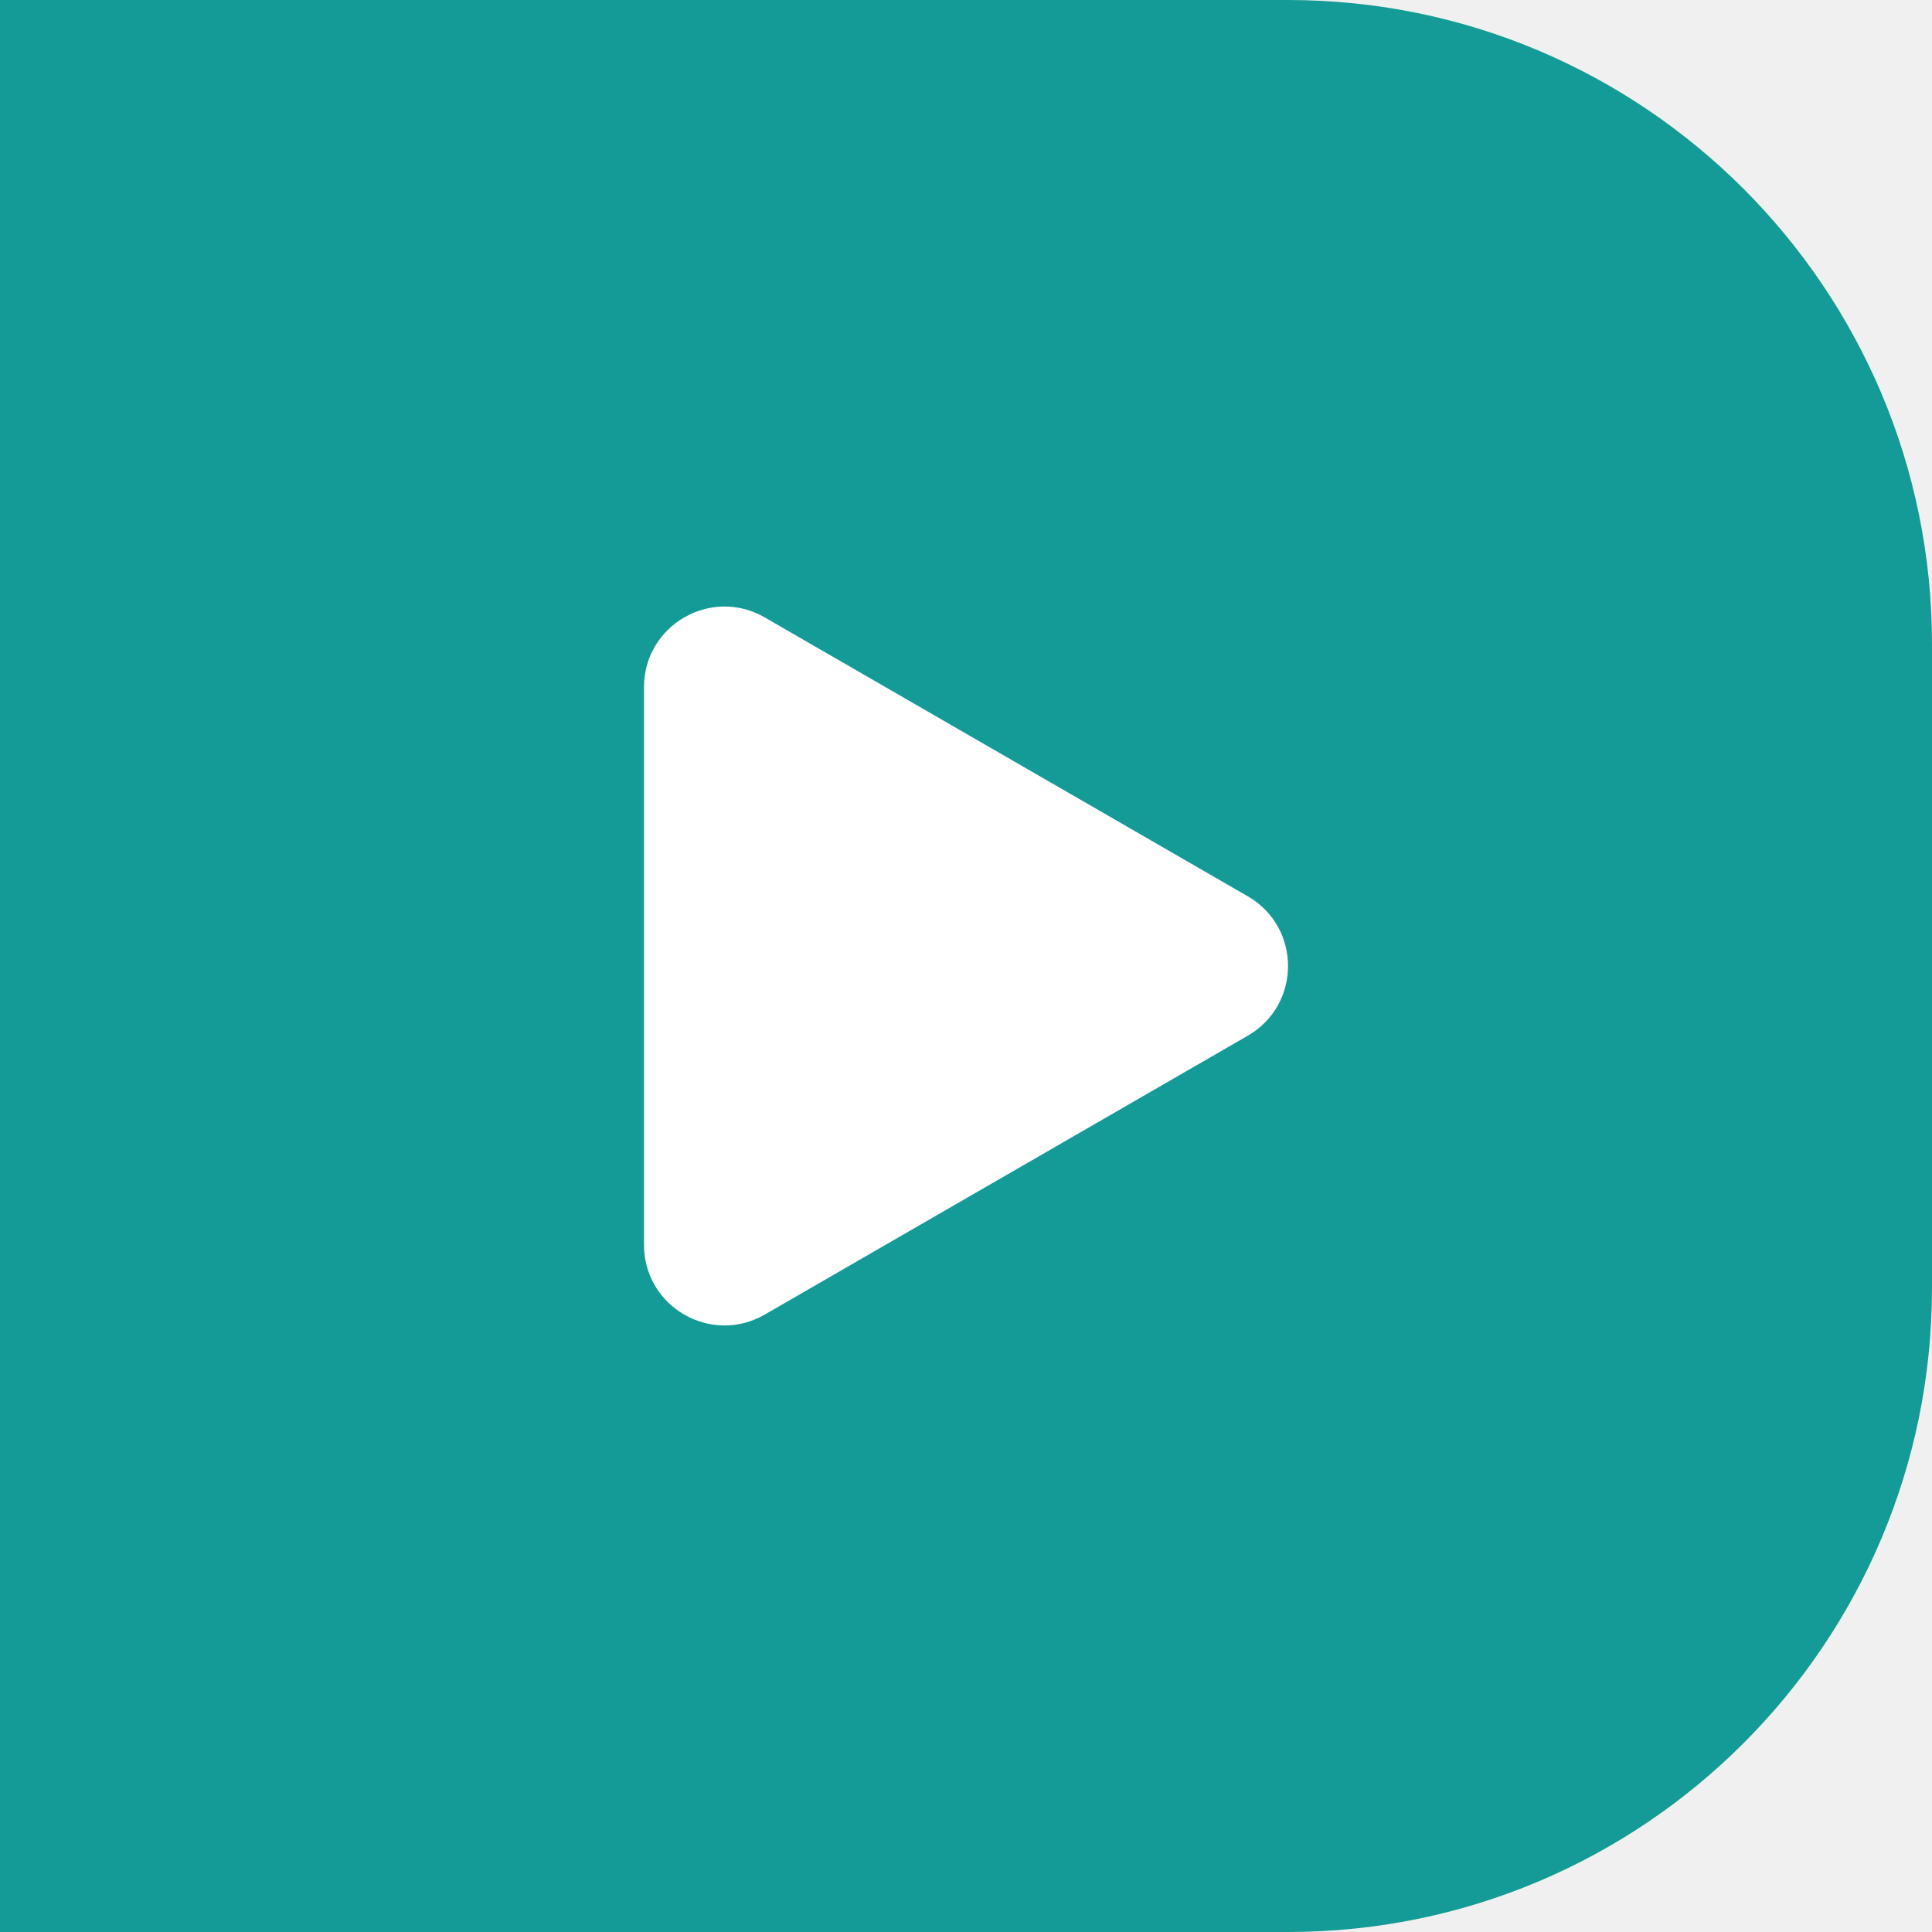
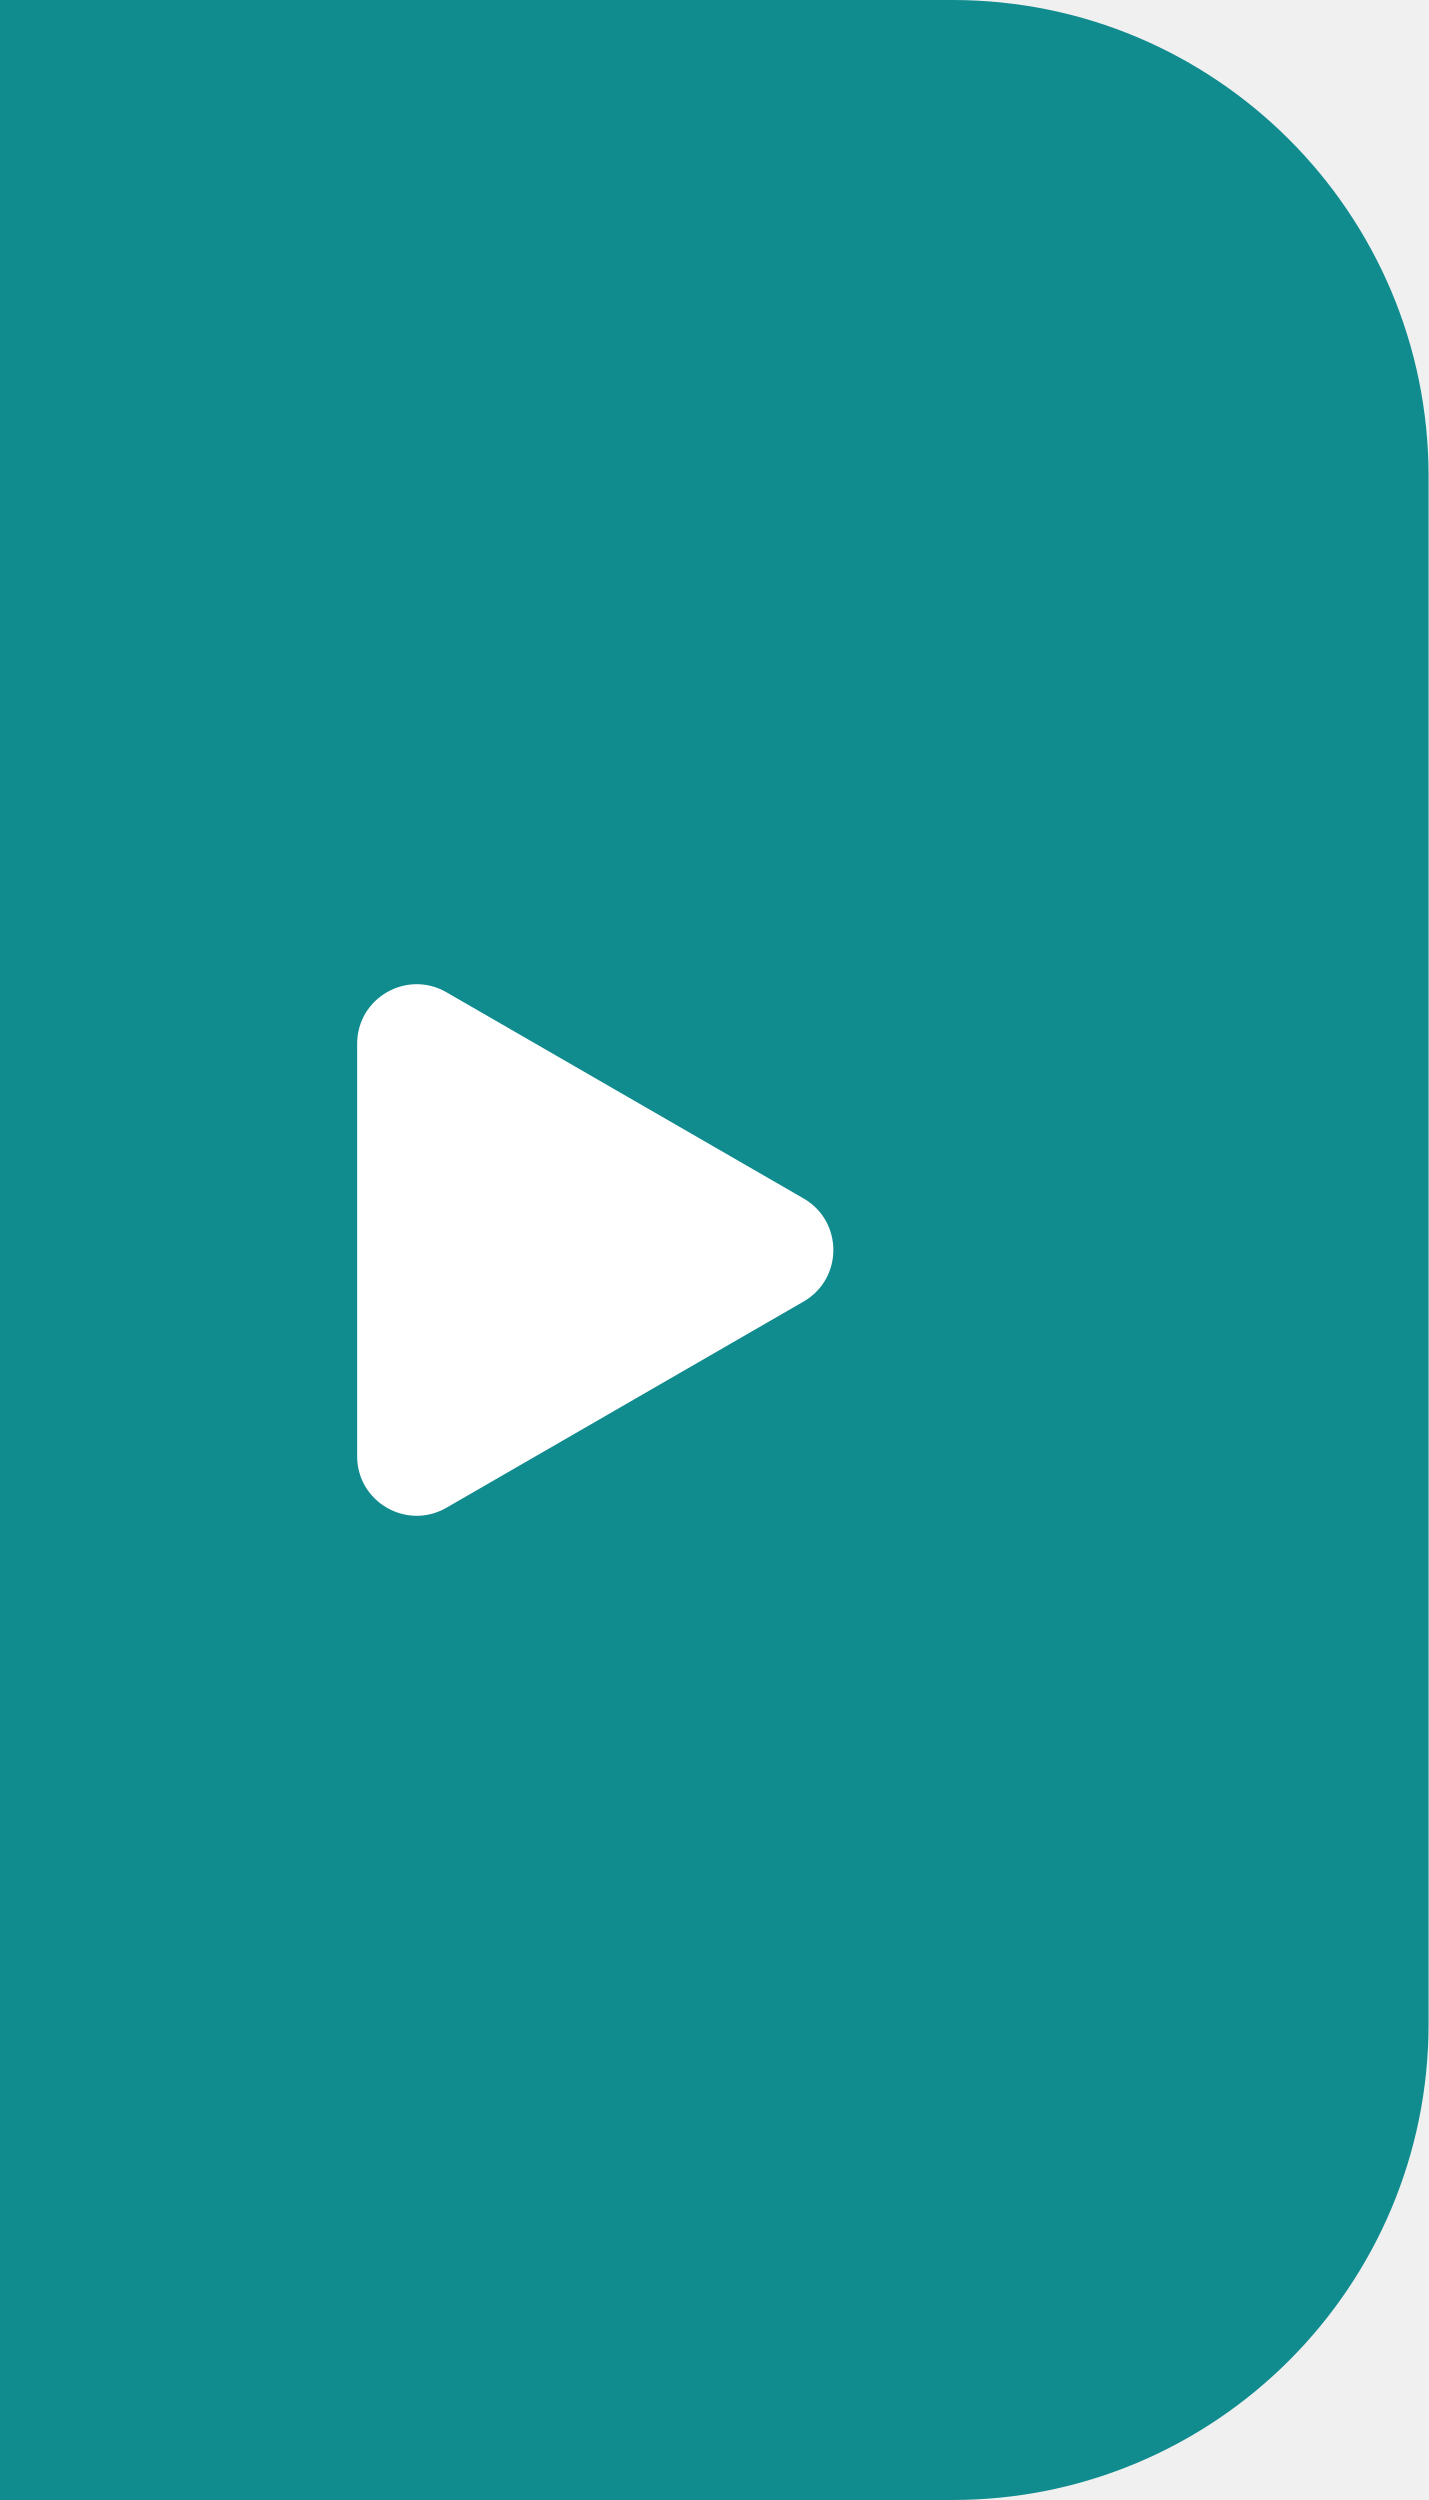
- <svg xmlns="http://www.w3.org/2000/svg" width="24" height="24" viewBox="0 0 24 24" fill="none">
-   <path d="M0 0H16C20.418 0 24 3.582 24 8V16C24 20.418 20.418 24 16 24H0V0Z" fill="#159B97" />
-   <path d="M15.5 11.134C16.167 11.519 16.167 12.481 15.5 12.866L9.5 16.33C8.833 16.715 8 16.234 8 15.464L8 8.536C8 7.766 8.833 7.285 9.5 7.67L15.5 11.134Z" fill="white" />
+ <svg xmlns="http://www.w3.org/2000/svg" width="24" height="42" viewBox="0 0 24 42" fill="none">
+   <g id="Group 14696">
+     <path id="Rectangle 5800" d="M0 0H16C20.418 0 24 3.582 24 8V34C24 38.418 20.418 42 16 42H0V0Z" fill="#108B8E" />
+     <path id="Polygon 4" d="M13.5 20.134C14.167 20.519 14.167 21.481 13.5 21.866L7.5 25.33C6.833 25.715 6 25.234 6 24.464L6 17.536C6 16.766 6.833 16.285 7.5 16.67L13.5 20.134Z" fill="white" />
+   </g>
</svg>
